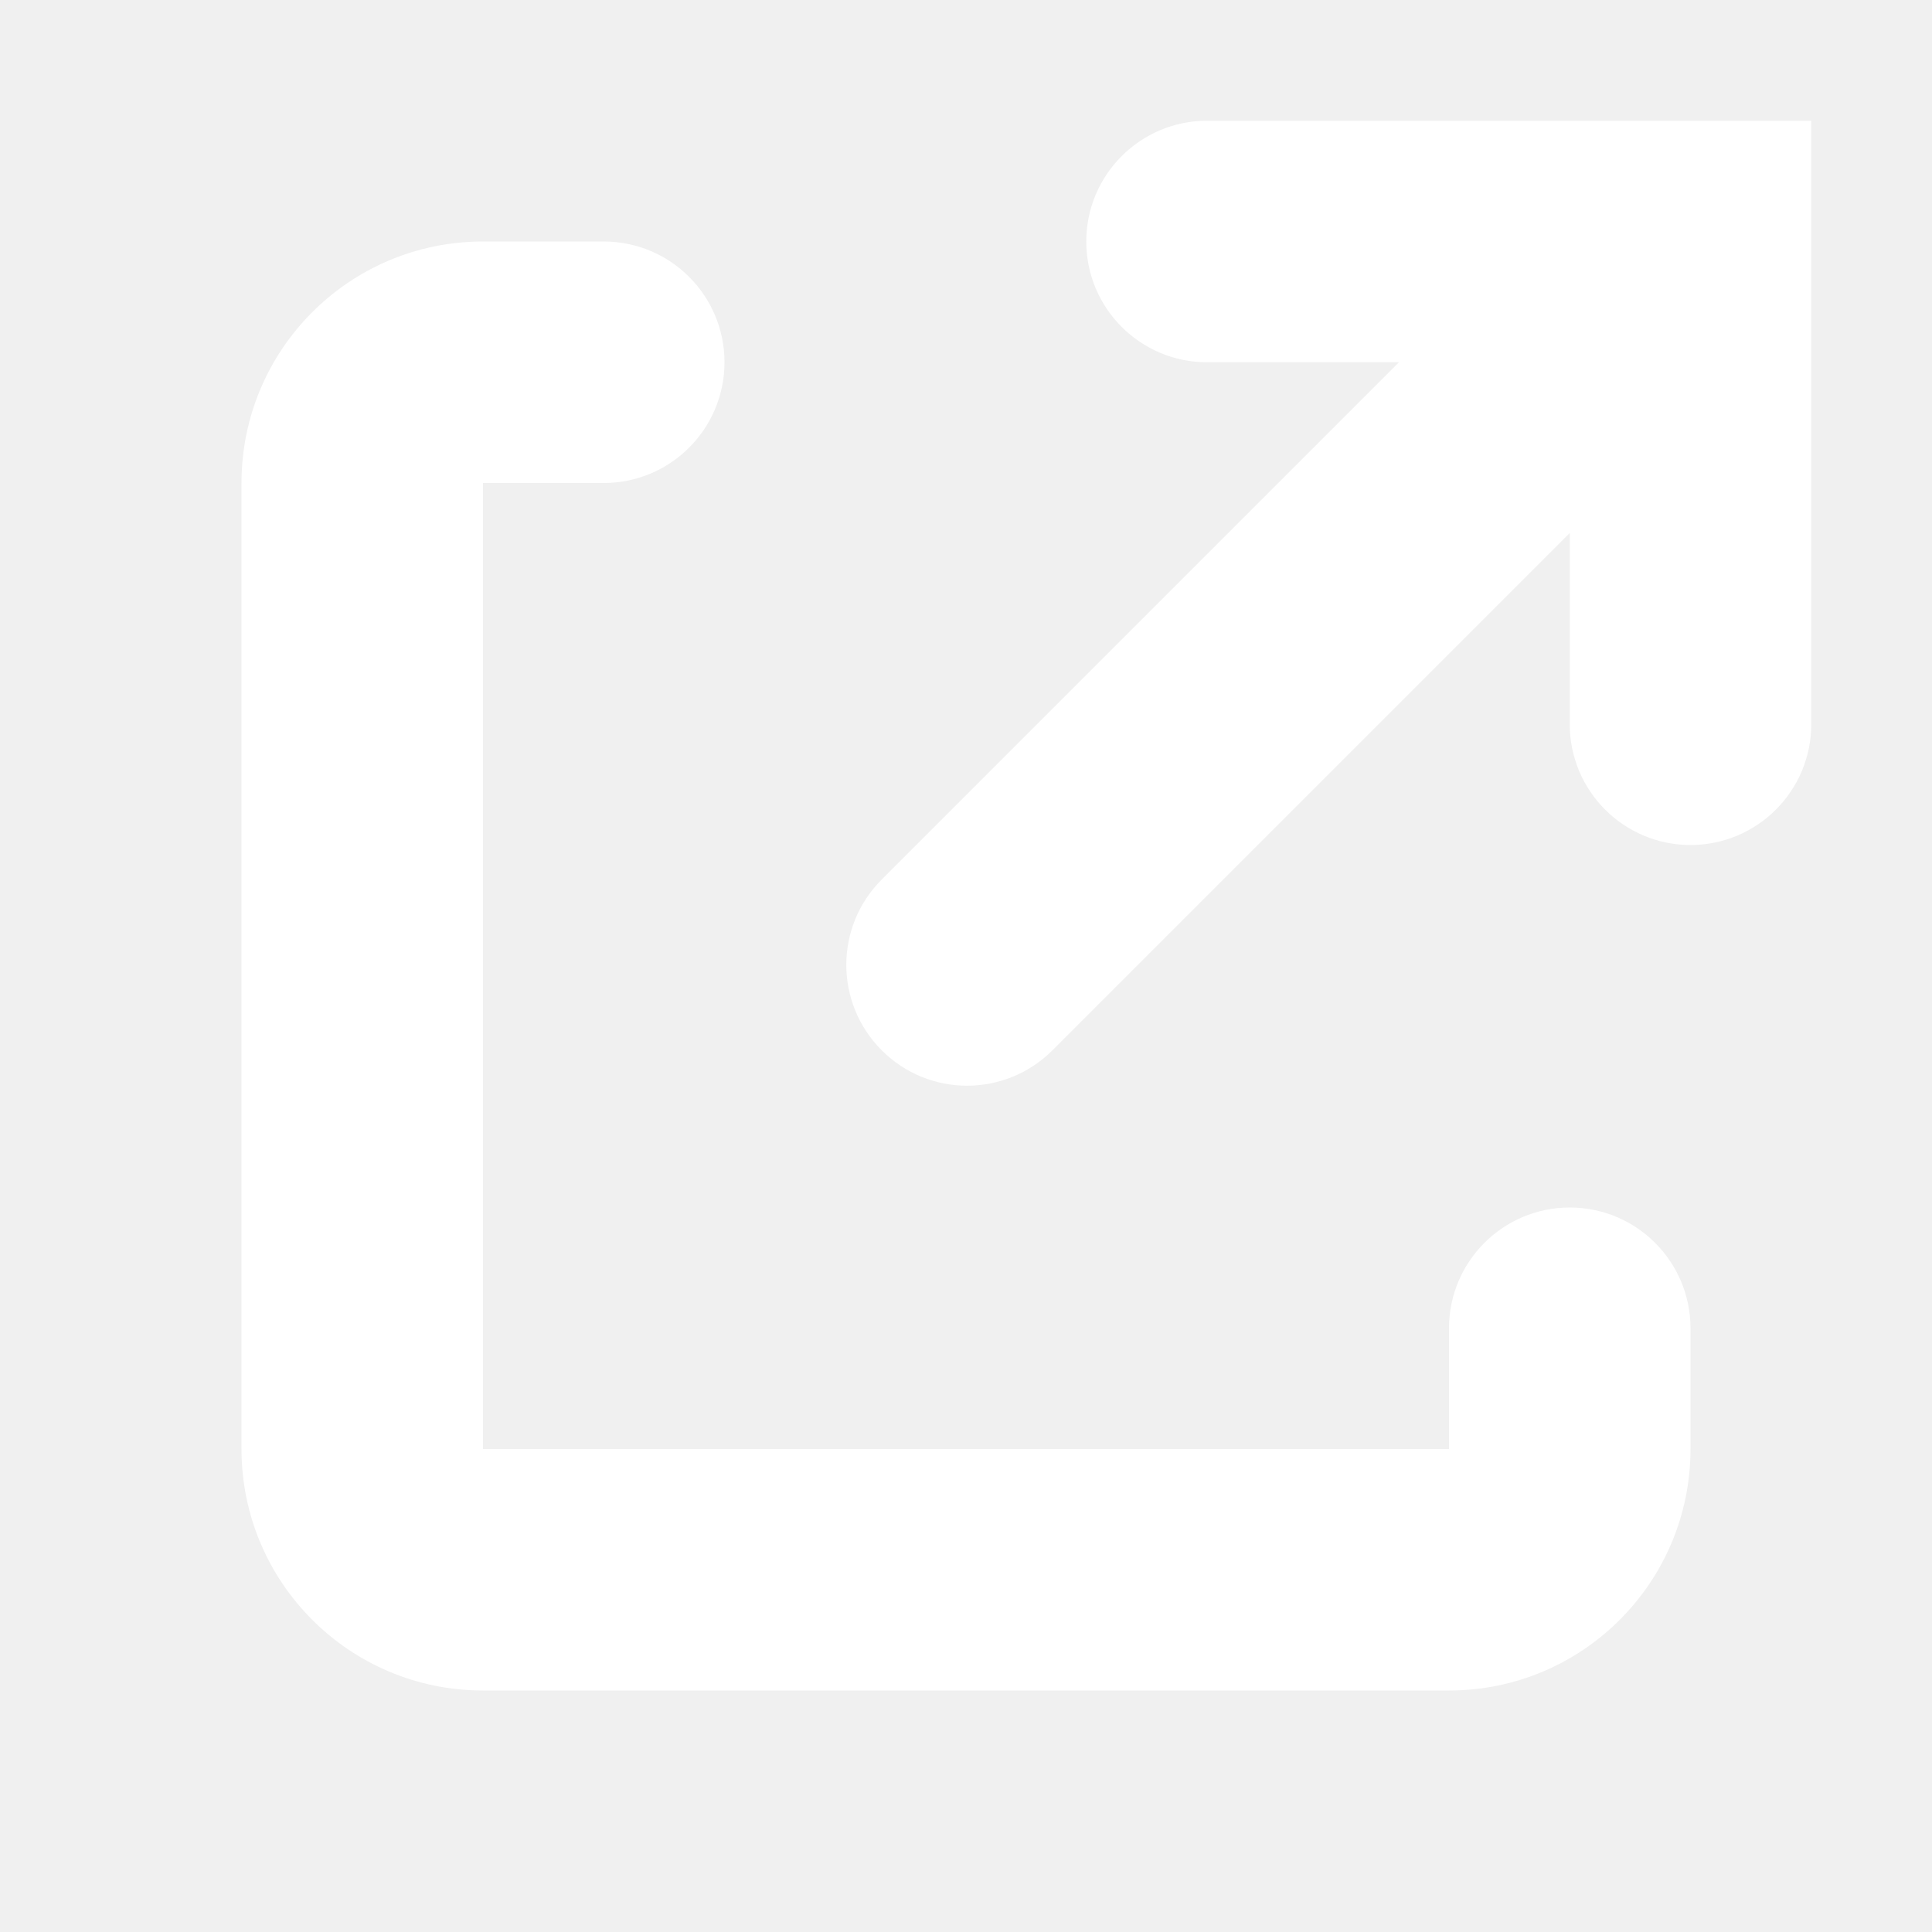
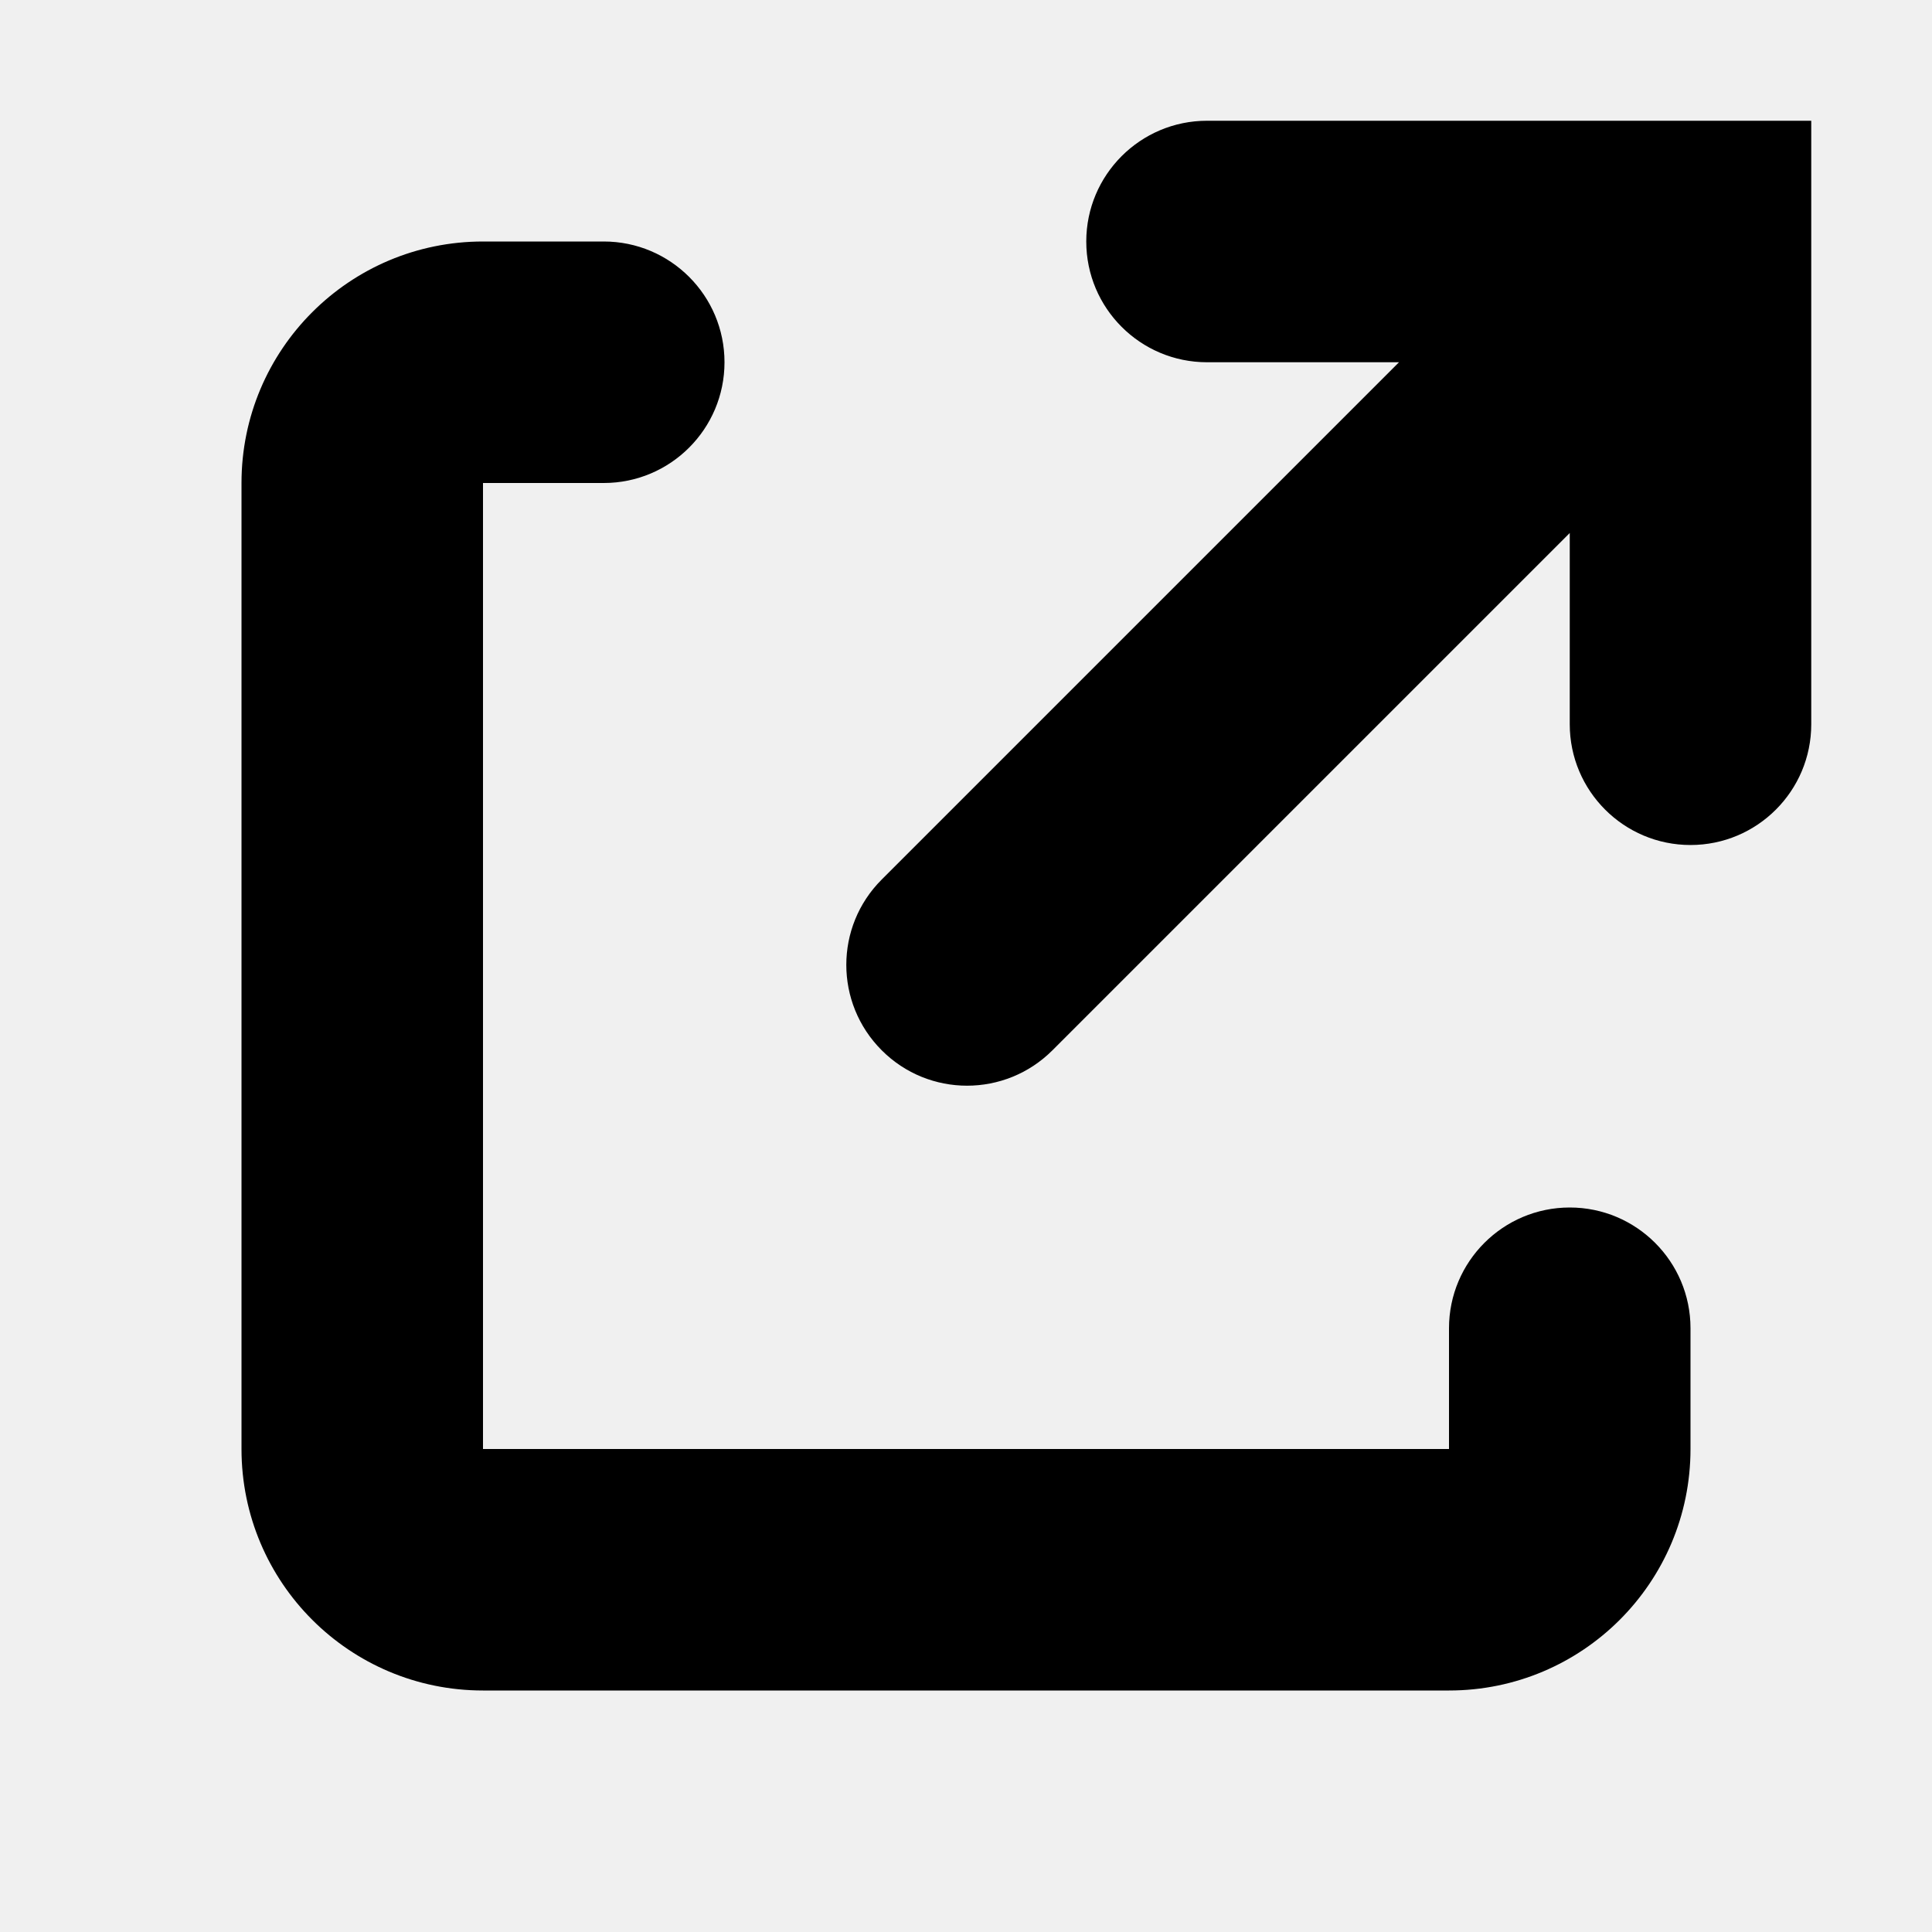
<svg xmlns="http://www.w3.org/2000/svg" height="16" viewBox="0 0 16 16">
-   <path d="m5 2c.552 0 1 .448 1 1s-.448 1-1 1h-1v8h8v-1c0-.552.448-1 1-1s1 .448 1 1v1c0 1.105-.895 2-2 2h-8c-1.105 0-2-.895-2-2v-8c0-1.105.895-2 2-2zm10-1v4.998c0 .552-.448 1-1 1s-1-.448-1-1v-1.584l-4.284 4.284c-.391.391-1.024.391-1.414 0-.391-.391-.391-1.024 0-1.414l4.284-4.284h-1.59c-.552 0-1-.448-1-1s.448-1 1-1z" fill="#fff" fill-rule="evenodd" />
+   <path d="m5 2c.552 0 1 .448 1 1s-.448 1-1 1h-1v8h8v-1c0-.552.448-1 1-1s1 .448 1 1v1c0 1.105-.895 2-2 2h-8c-1.105 0-2-.895-2-2v-8c0-1.105.895-2 2-2zm10-1v4.998c0 .552-.448 1-1 1s-1-.448-1-1v-1.584l-4.284 4.284c-.391.391-1.024.391-1.414 0-.391-.391-.391-1.024 0-1.414l4.284-4.284h-1.59c-.552 0-1-.448-1-1s.448-1 1-1z" fill-rule="evenodd" />
</svg>
